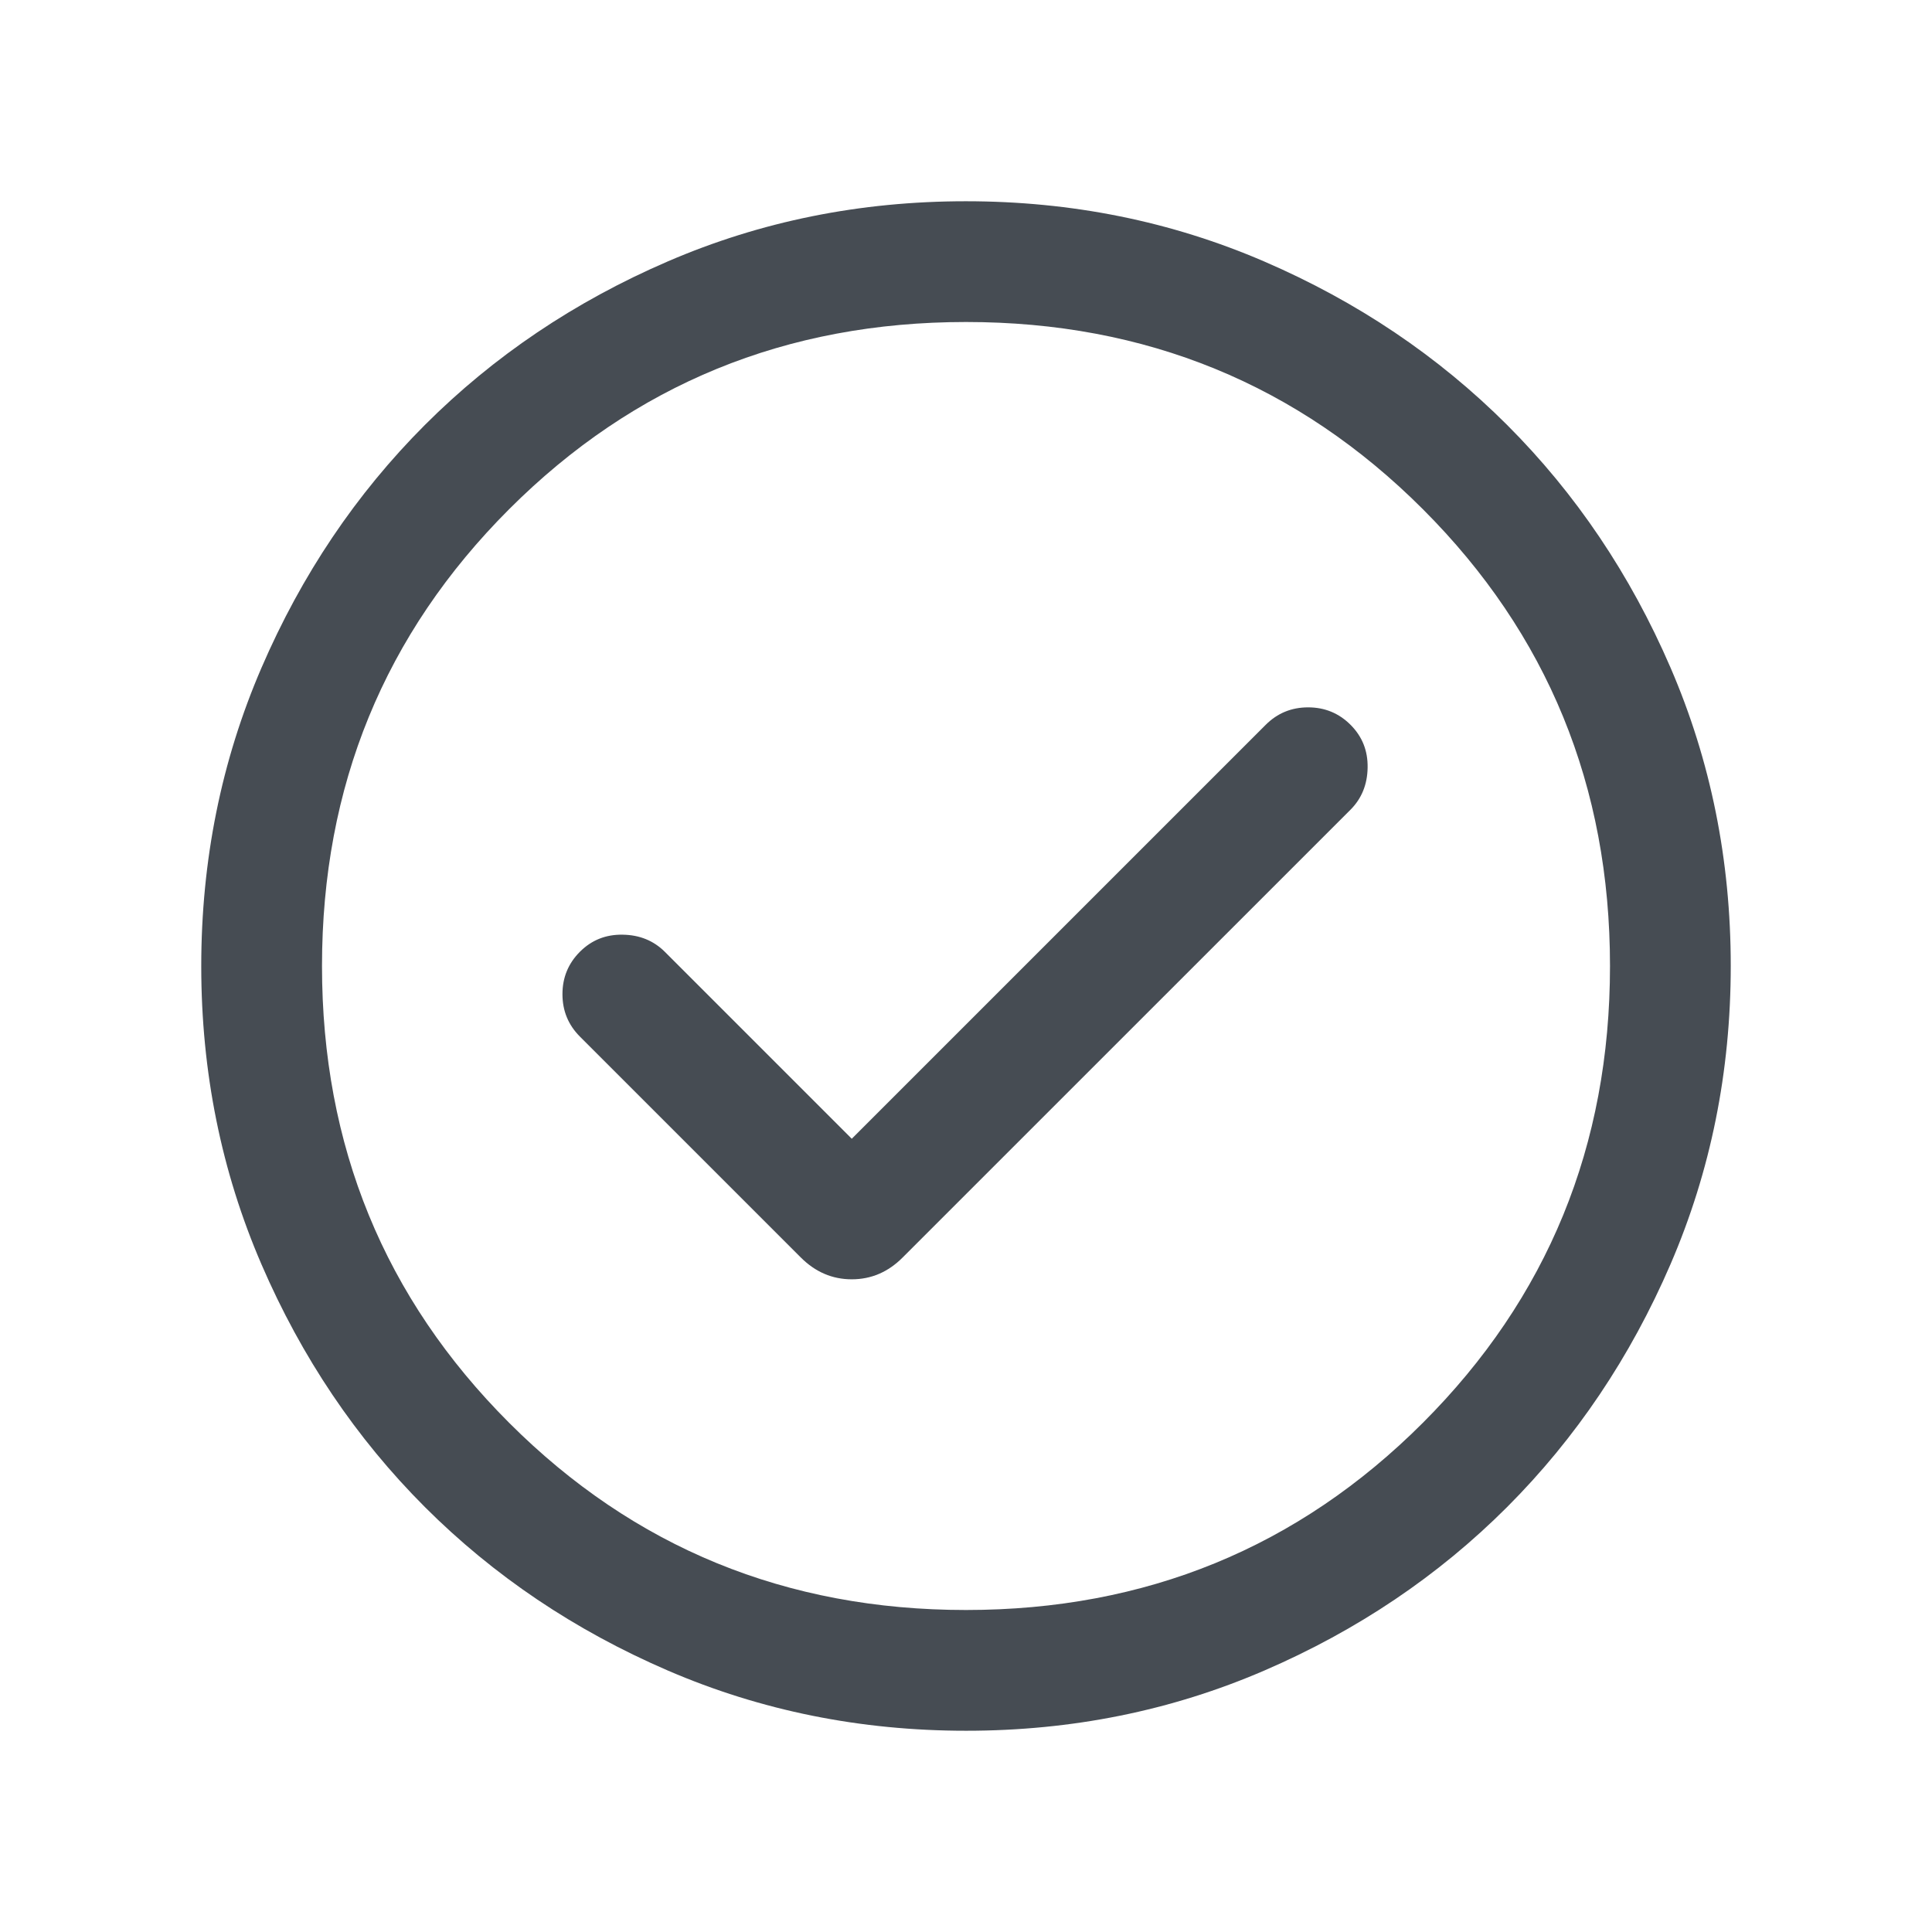
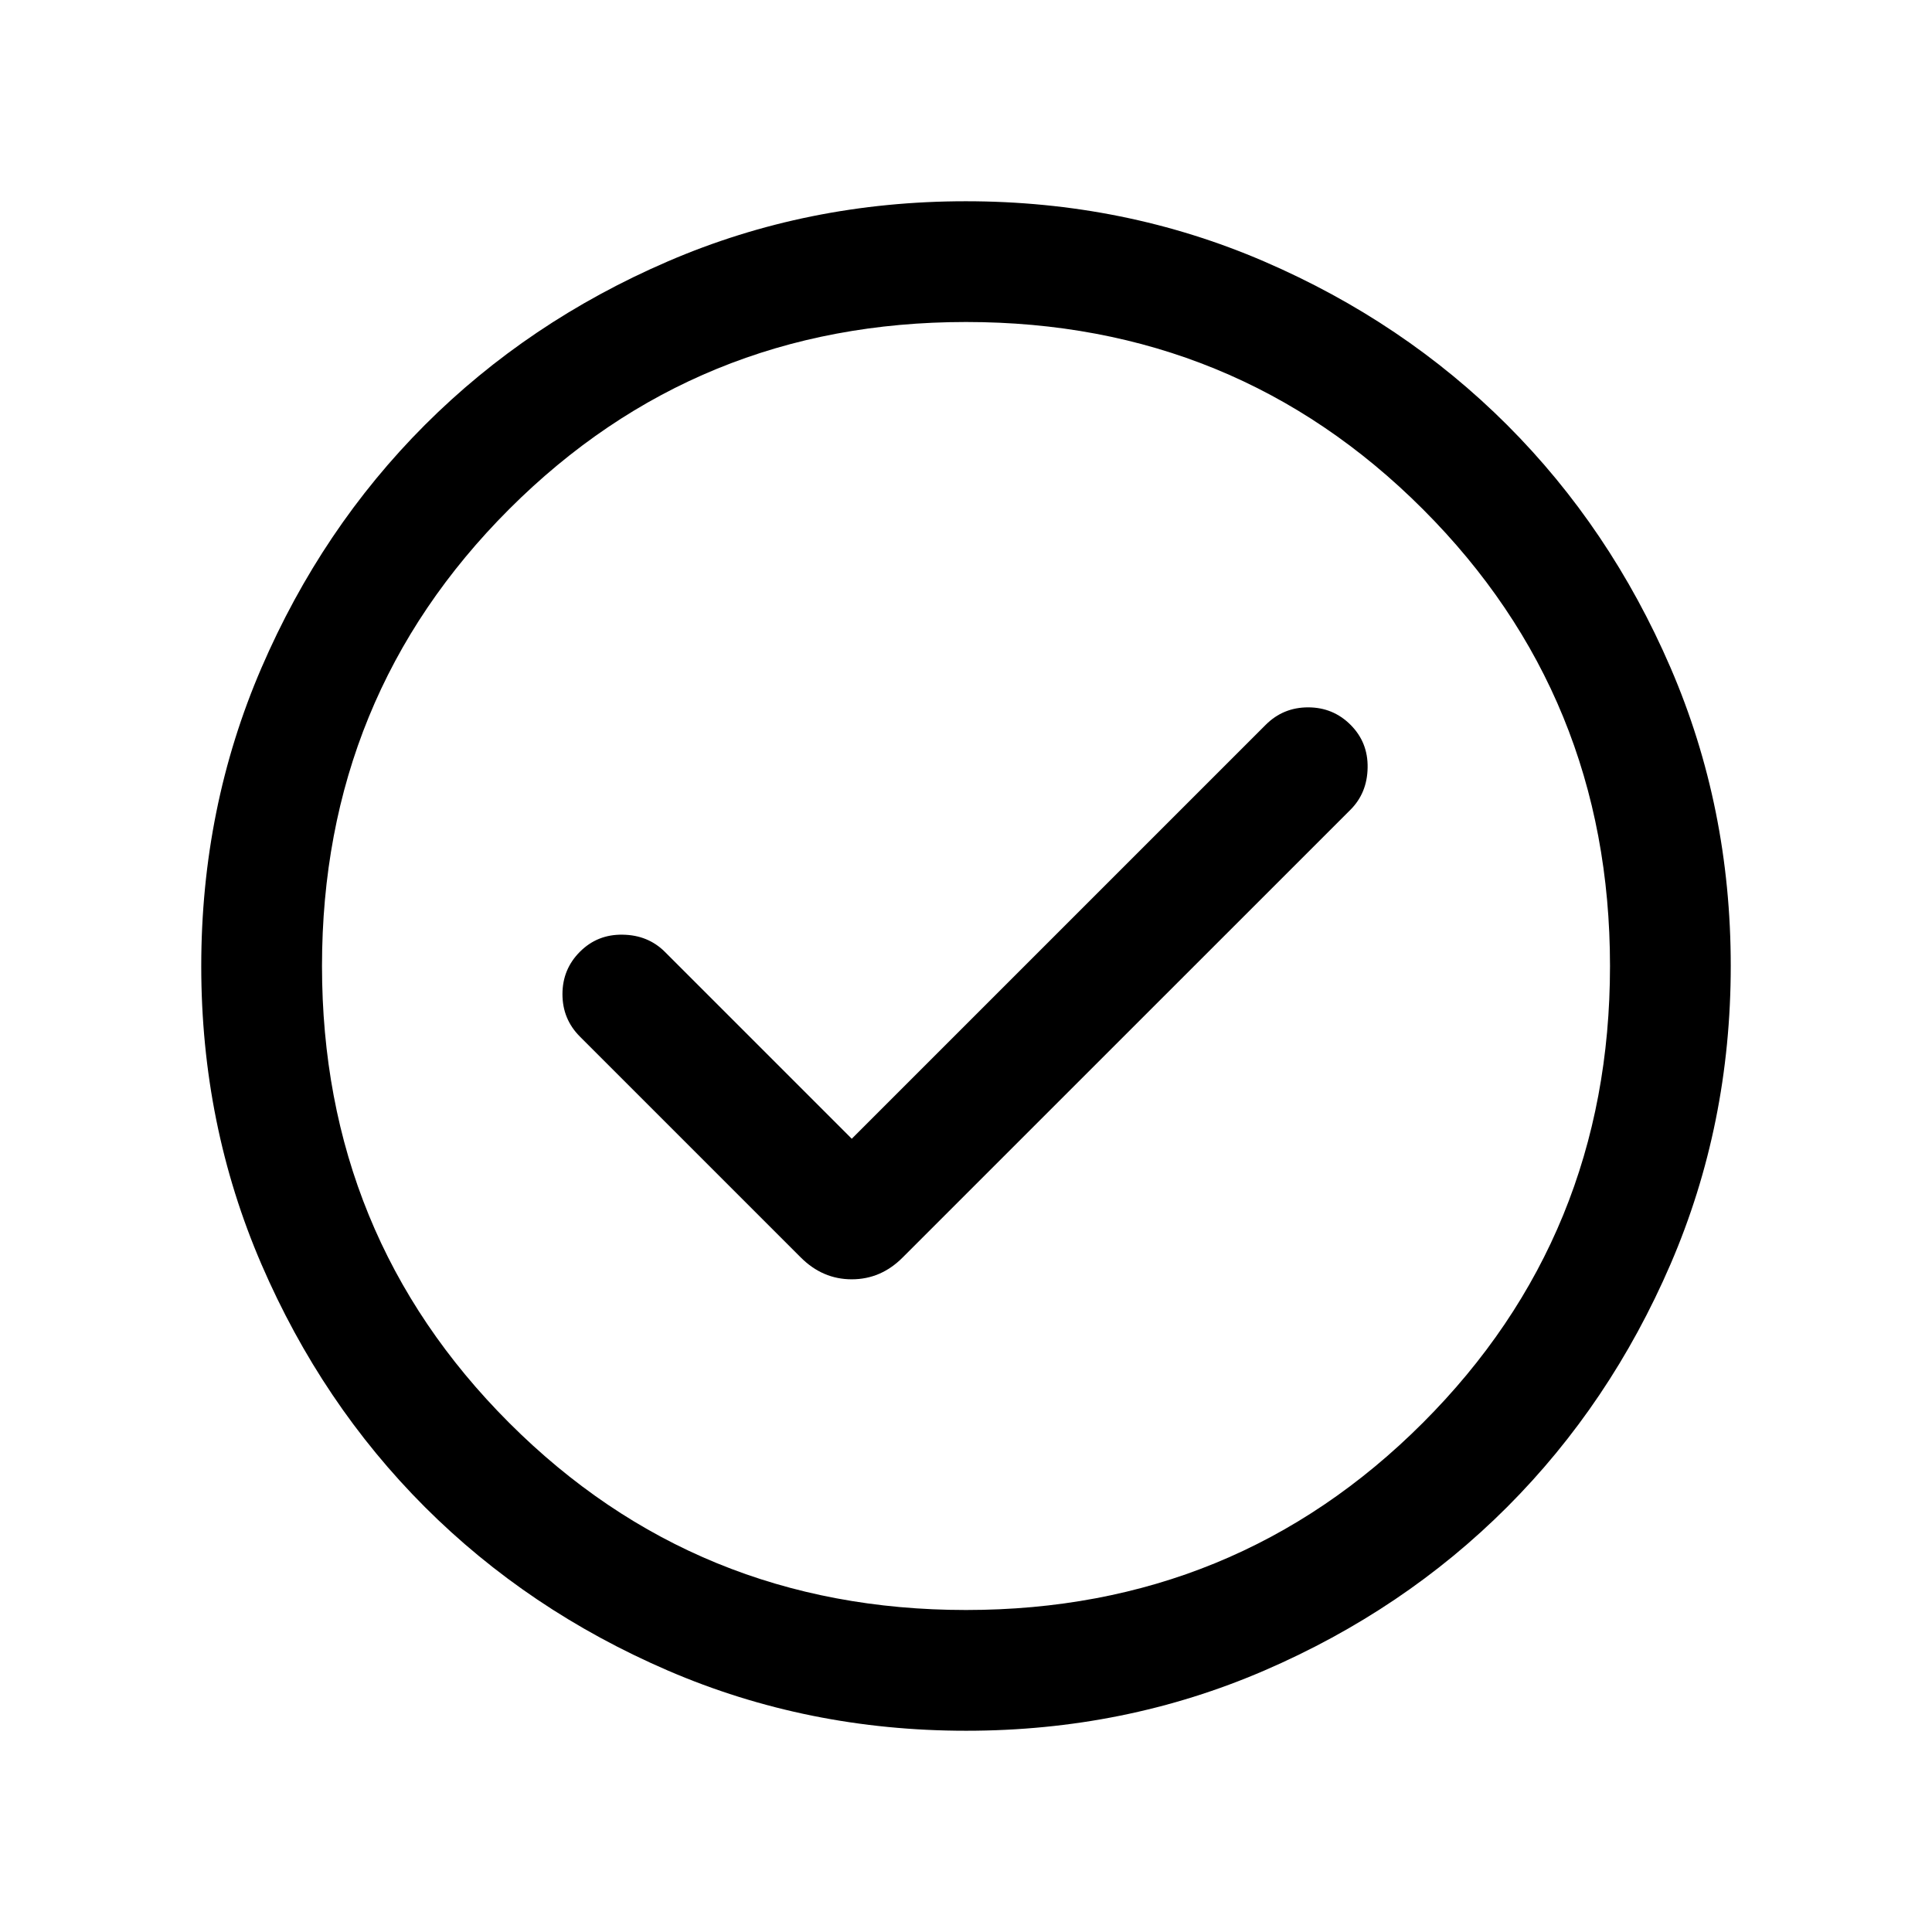
- <svg xmlns="http://www.w3.org/2000/svg" width="24" height="24" viewBox="0 0 24 24" fill="none">
+ <svg xmlns="http://www.w3.org/2000/svg" viewBox="0 0 24 24" fill="none">
  <mask id="mask0_22_196" style="mask-type:alpha" maskUnits="userSpaceOnUse" x="0" y="0" width="24" height="24">
    <rect width="24" height="24" fill="#D9D9D9" />
  </mask>
  <g mask="url(#mask0_22_196)">
-     <path d="M10.581 14.146L8.258 11.823C8.119 11.685 7.945 11.614 7.736 11.611C7.526 11.607 7.349 11.678 7.204 11.823C7.059 11.968 6.987 12.144 6.987 12.35C6.987 12.556 7.059 12.732 7.204 12.877L9.948 15.621C10.129 15.802 10.34 15.892 10.581 15.892C10.822 15.892 11.033 15.802 11.213 15.621L16.777 10.058C16.915 9.919 16.986 9.745 16.989 9.536C16.993 9.326 16.922 9.149 16.777 9.004C16.632 8.859 16.456 8.787 16.25 8.787C16.044 8.787 15.868 8.859 15.723 9.004L10.581 14.146ZM12.002 21.5C10.688 21.5 9.453 21.251 8.296 20.752C7.14 20.253 6.135 19.577 5.279 18.722C4.424 17.867 3.747 16.862 3.248 15.706C2.749 14.55 2.5 13.316 2.5 12.002C2.5 10.688 2.749 9.453 3.248 8.296C3.747 7.14 4.423 6.135 5.278 5.279C6.133 4.424 7.138 3.747 8.294 3.248C9.45 2.749 10.684 2.5 11.998 2.5C13.312 2.5 14.547 2.749 15.704 3.248C16.86 3.747 17.865 4.423 18.721 5.278C19.576 6.133 20.253 7.138 20.752 8.294C21.251 9.45 21.5 10.684 21.5 11.998C21.5 13.312 21.251 14.547 20.752 15.704C20.253 16.86 19.577 17.865 18.722 18.721C17.867 19.576 16.862 20.253 15.706 20.752C14.55 21.251 13.316 21.5 12.002 21.5ZM12 20C14.233 20 16.125 19.225 17.675 17.675C19.225 16.125 20 14.233 20 12C20 9.767 19.225 7.875 17.675 6.325C16.125 4.775 14.233 4 12 4C9.767 4 7.875 4.775 6.325 6.325C4.775 7.875 4 9.767 4 12C4 14.233 4.775 16.125 6.325 17.675C7.875 19.225 9.767 20 12 20Z" fill="#464C53" />
+     <path d="M10.581 14.146L8.258 11.823C8.119 11.685 7.945 11.614 7.736 11.611C7.526 11.607 7.349 11.678 7.204 11.823C7.059 11.968 6.987 12.144 6.987 12.35C6.987 12.556 7.059 12.732 7.204 12.877L9.948 15.621C10.129 15.802 10.34 15.892 10.581 15.892C10.822 15.892 11.033 15.802 11.213 15.621L16.777 10.058C16.915 9.919 16.986 9.745 16.989 9.536C16.993 9.326 16.922 9.149 16.777 9.004C16.632 8.859 16.456 8.787 16.25 8.787C16.044 8.787 15.868 8.859 15.723 9.004L10.581 14.146ZM12.002 21.5C10.688 21.5 9.453 21.251 8.296 20.752C7.14 20.253 6.135 19.577 5.279 18.722C4.424 17.867 3.747 16.862 3.248 15.706C2.749 14.55 2.5 13.316 2.5 12.002C2.5 10.688 2.749 9.453 3.248 8.296C3.747 7.14 4.423 6.135 5.278 5.279C6.133 4.424 7.138 3.747 8.294 3.248C9.45 2.749 10.684 2.5 11.998 2.5C13.312 2.5 14.547 2.749 15.704 3.248C16.86 3.747 17.865 4.423 18.721 5.278C19.576 6.133 20.253 7.138 20.752 8.294C21.251 9.45 21.5 10.684 21.5 11.998C21.5 13.312 21.251 14.547 20.752 15.704C20.253 16.86 19.577 17.865 18.722 18.721C17.867 19.576 16.862 20.253 15.706 20.752C14.55 21.251 13.316 21.5 12.002 21.5ZM12 20C14.233 20 16.125 19.225 17.675 17.675C19.225 16.125 20 14.233 20 12C20 9.767 19.225 7.875 17.675 6.325C16.125 4.775 14.233 4 12 4C9.767 4 7.875 4.775 6.325 6.325C4.775 7.875 4 9.767 4 12C4 14.233 4.775 16.125 6.325 17.675C7.875 19.225 9.767 20 12 20Z" fill="currentColor" />
  </g>
</svg>
